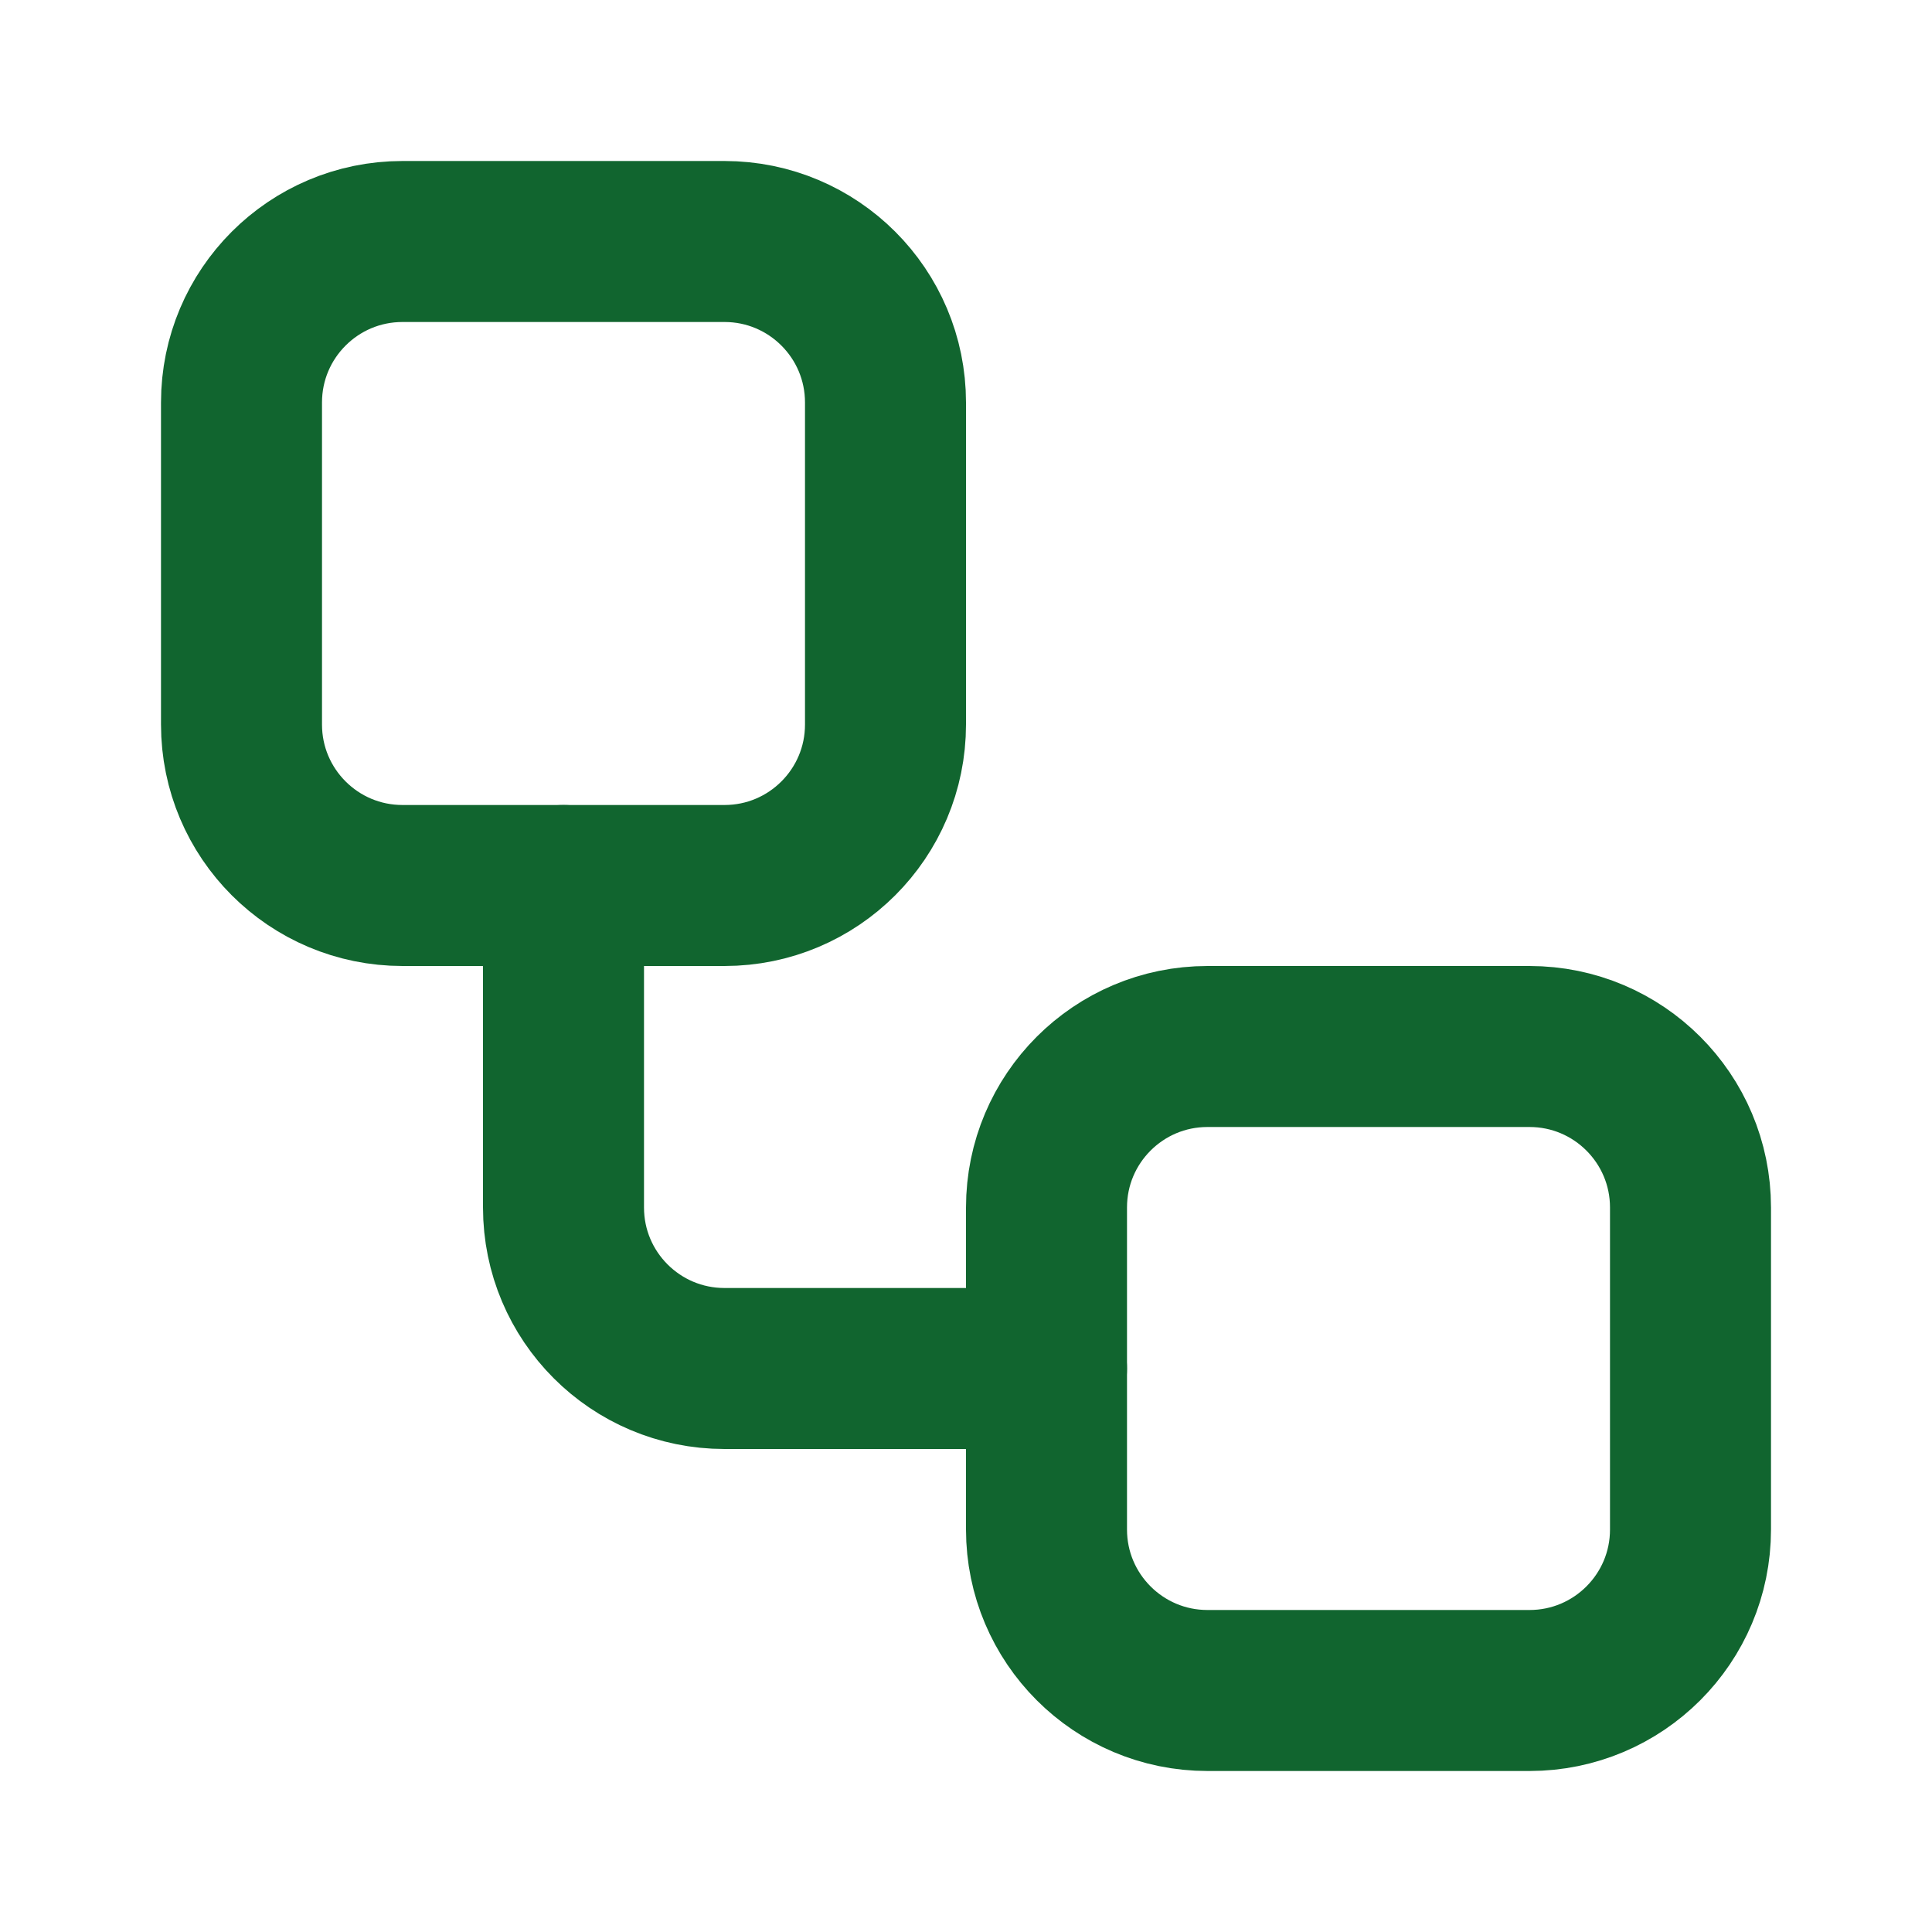
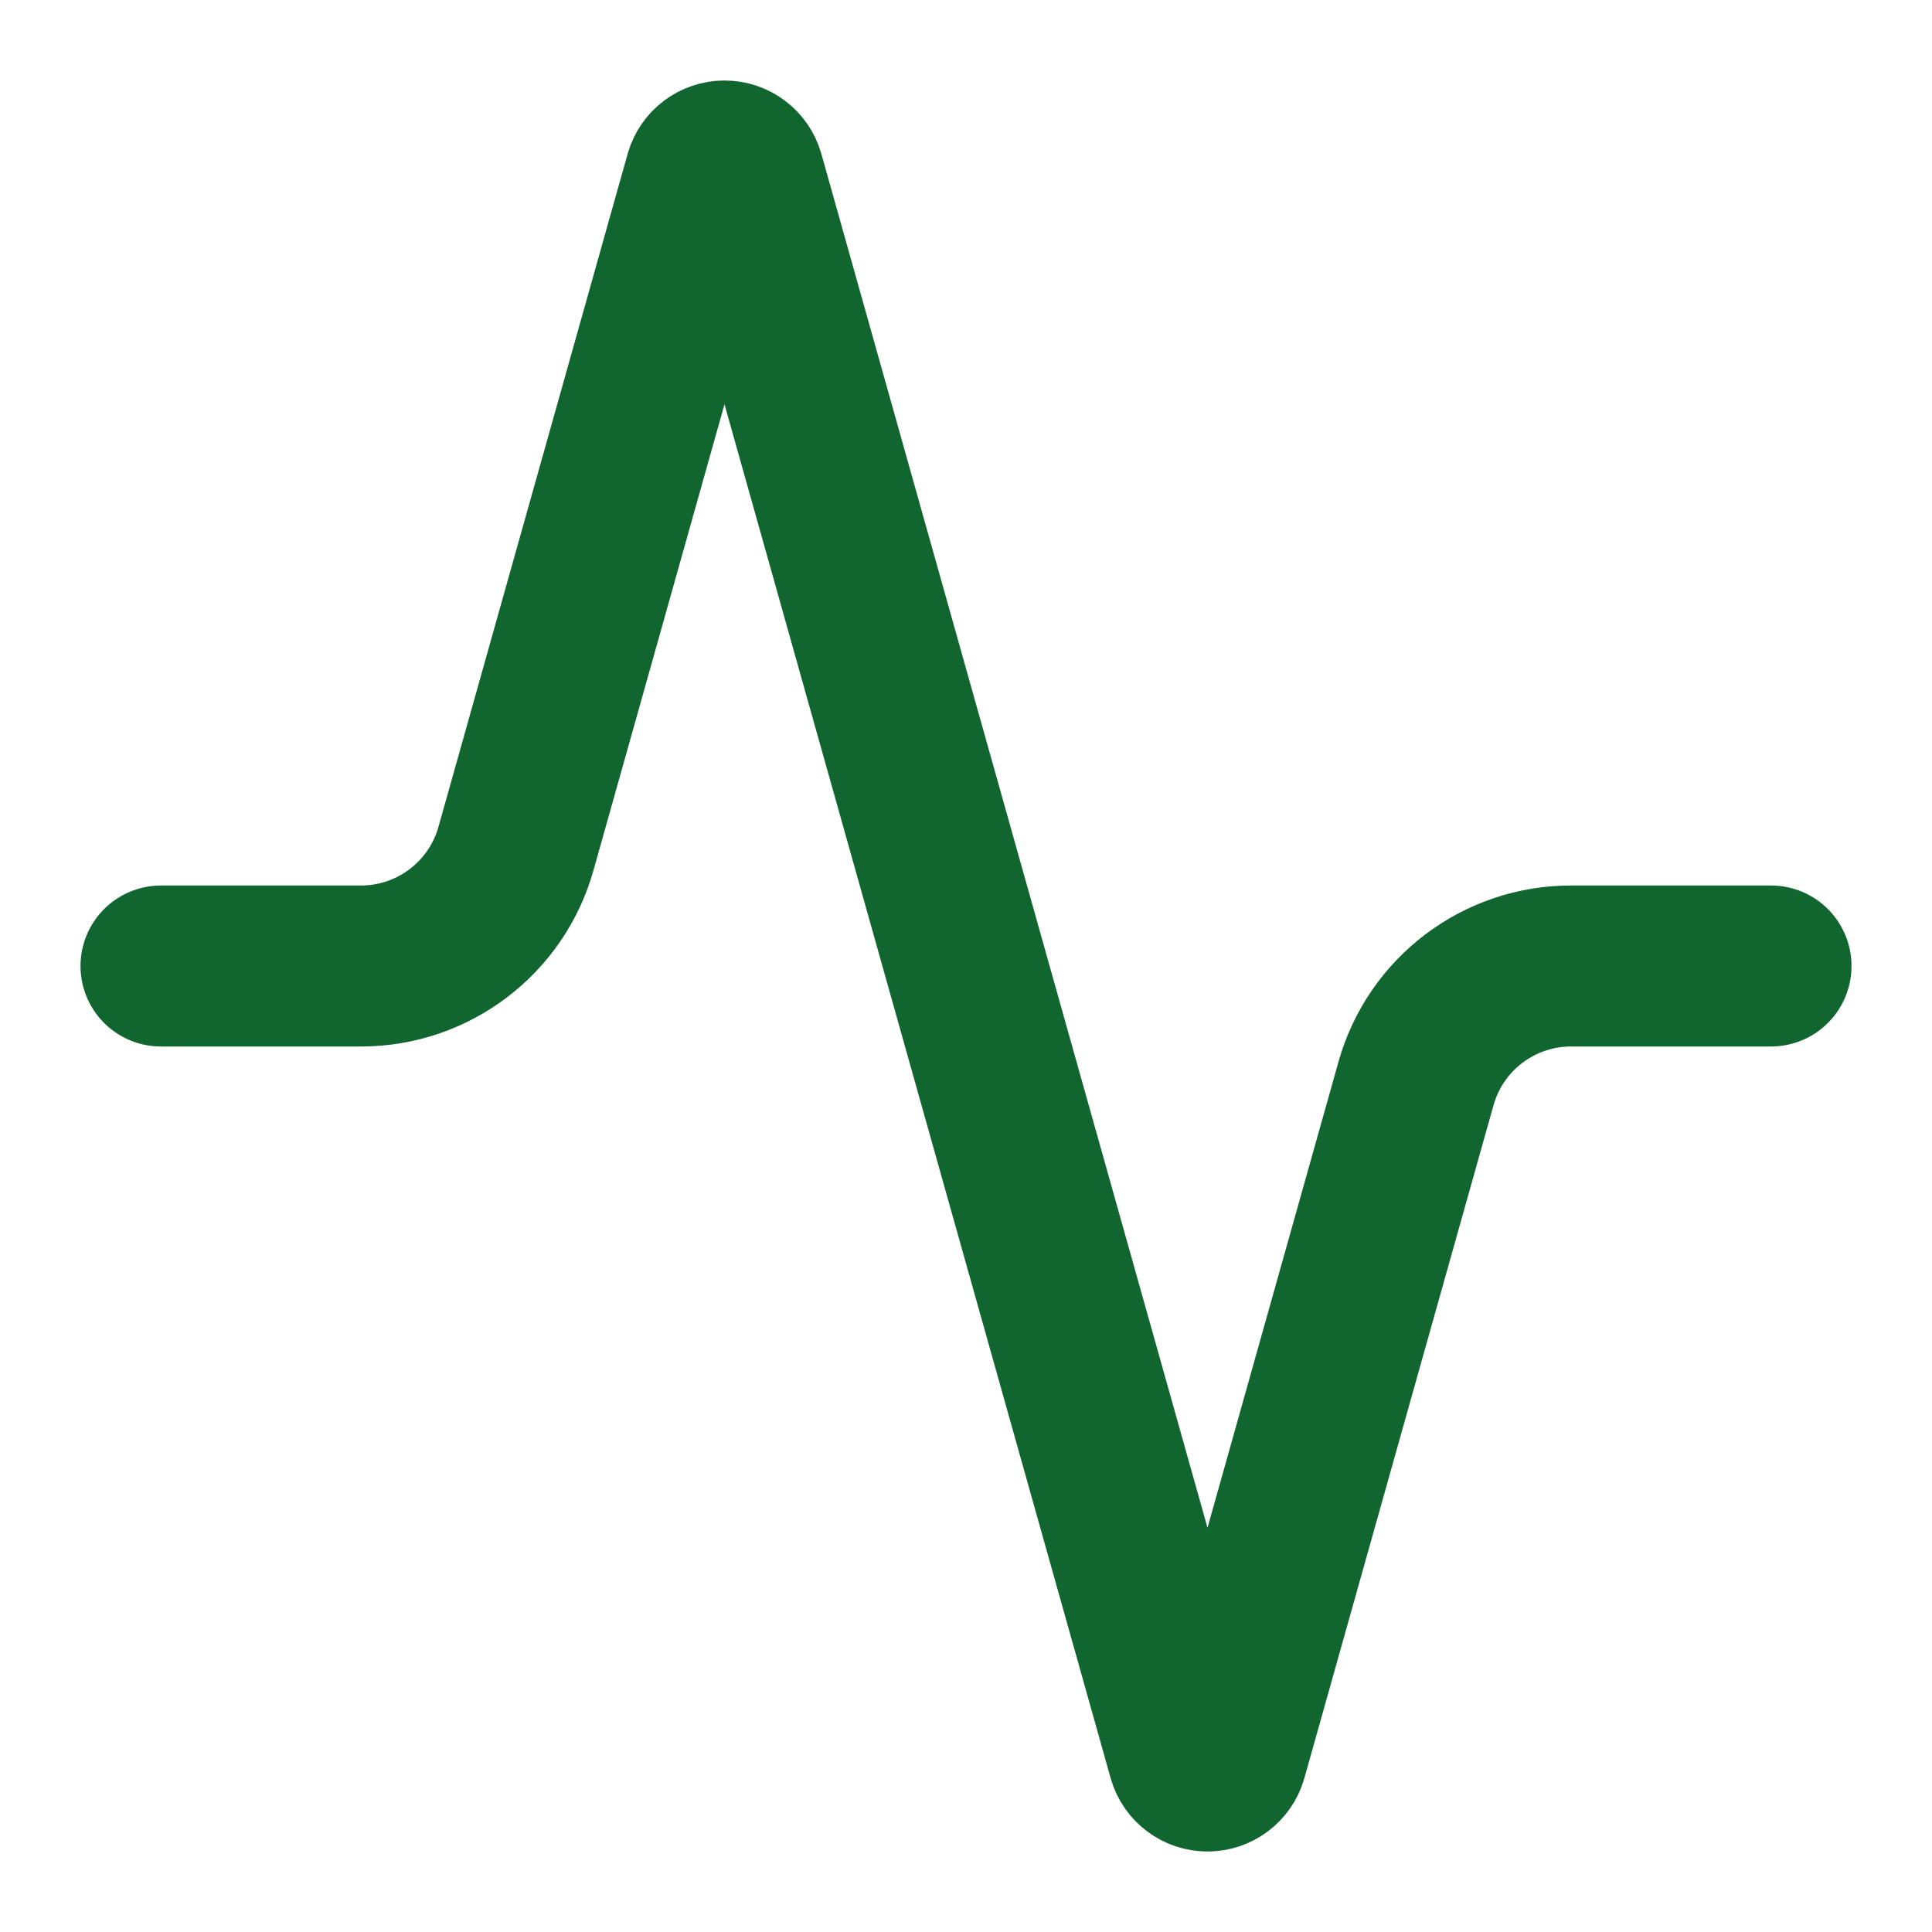
<svg xmlns="http://www.w3.org/2000/svg" width="24" height="24" viewBox="0 0 24 24" fill="none" stroke="#11652F" stroke-width="2" stroke-linecap="round" stroke-linejoin="round">
-   <rect width="8" height="8" x="3" y="3" rx="2" />
-   <path d="M7 11v4a2 2 0 0 0 2 2h4" />
-   <rect width="8" height="8" x="13" y="13" rx="2" />
+   <path d="M22 12h-2.48a2 2 0 0 0-1.93 1.46l-2.35 8.36a.25.25 0 0 1-.48 0L9.24 2.18a.25.25 0 0 0-.48 0l-2.35 8.36A2 2 0 0 1 4.49 12H2" />
</svg>
